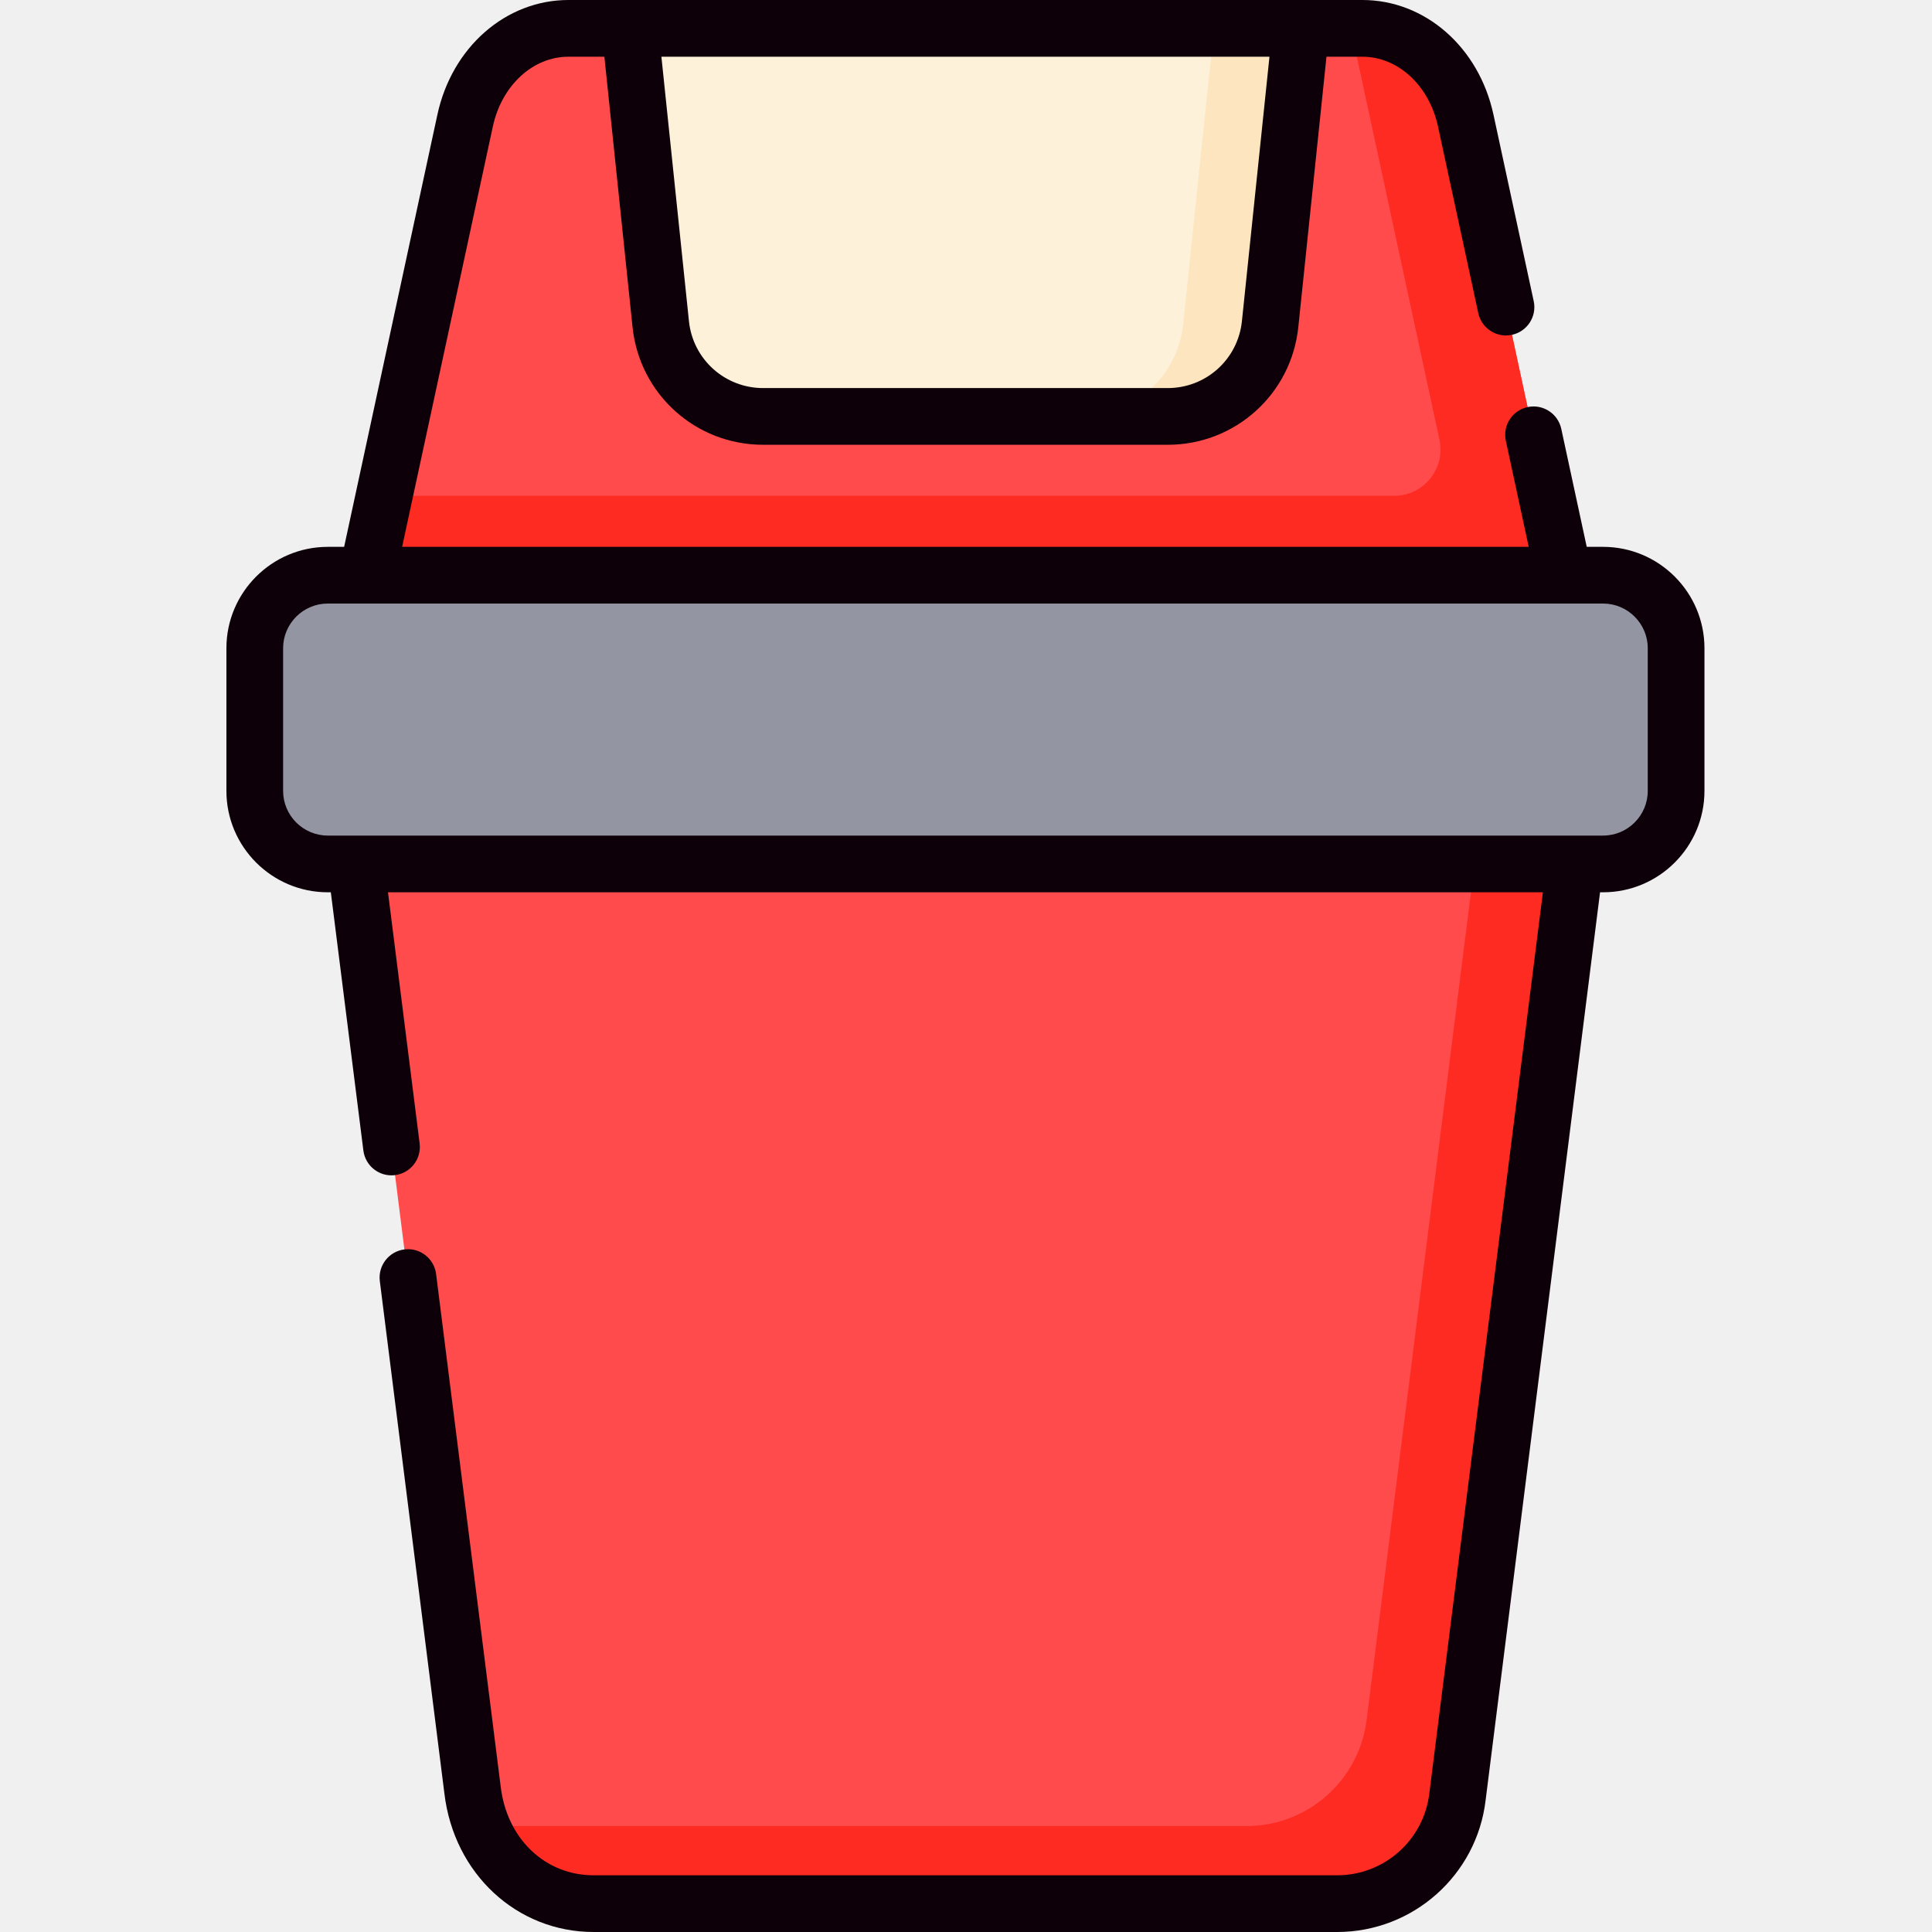
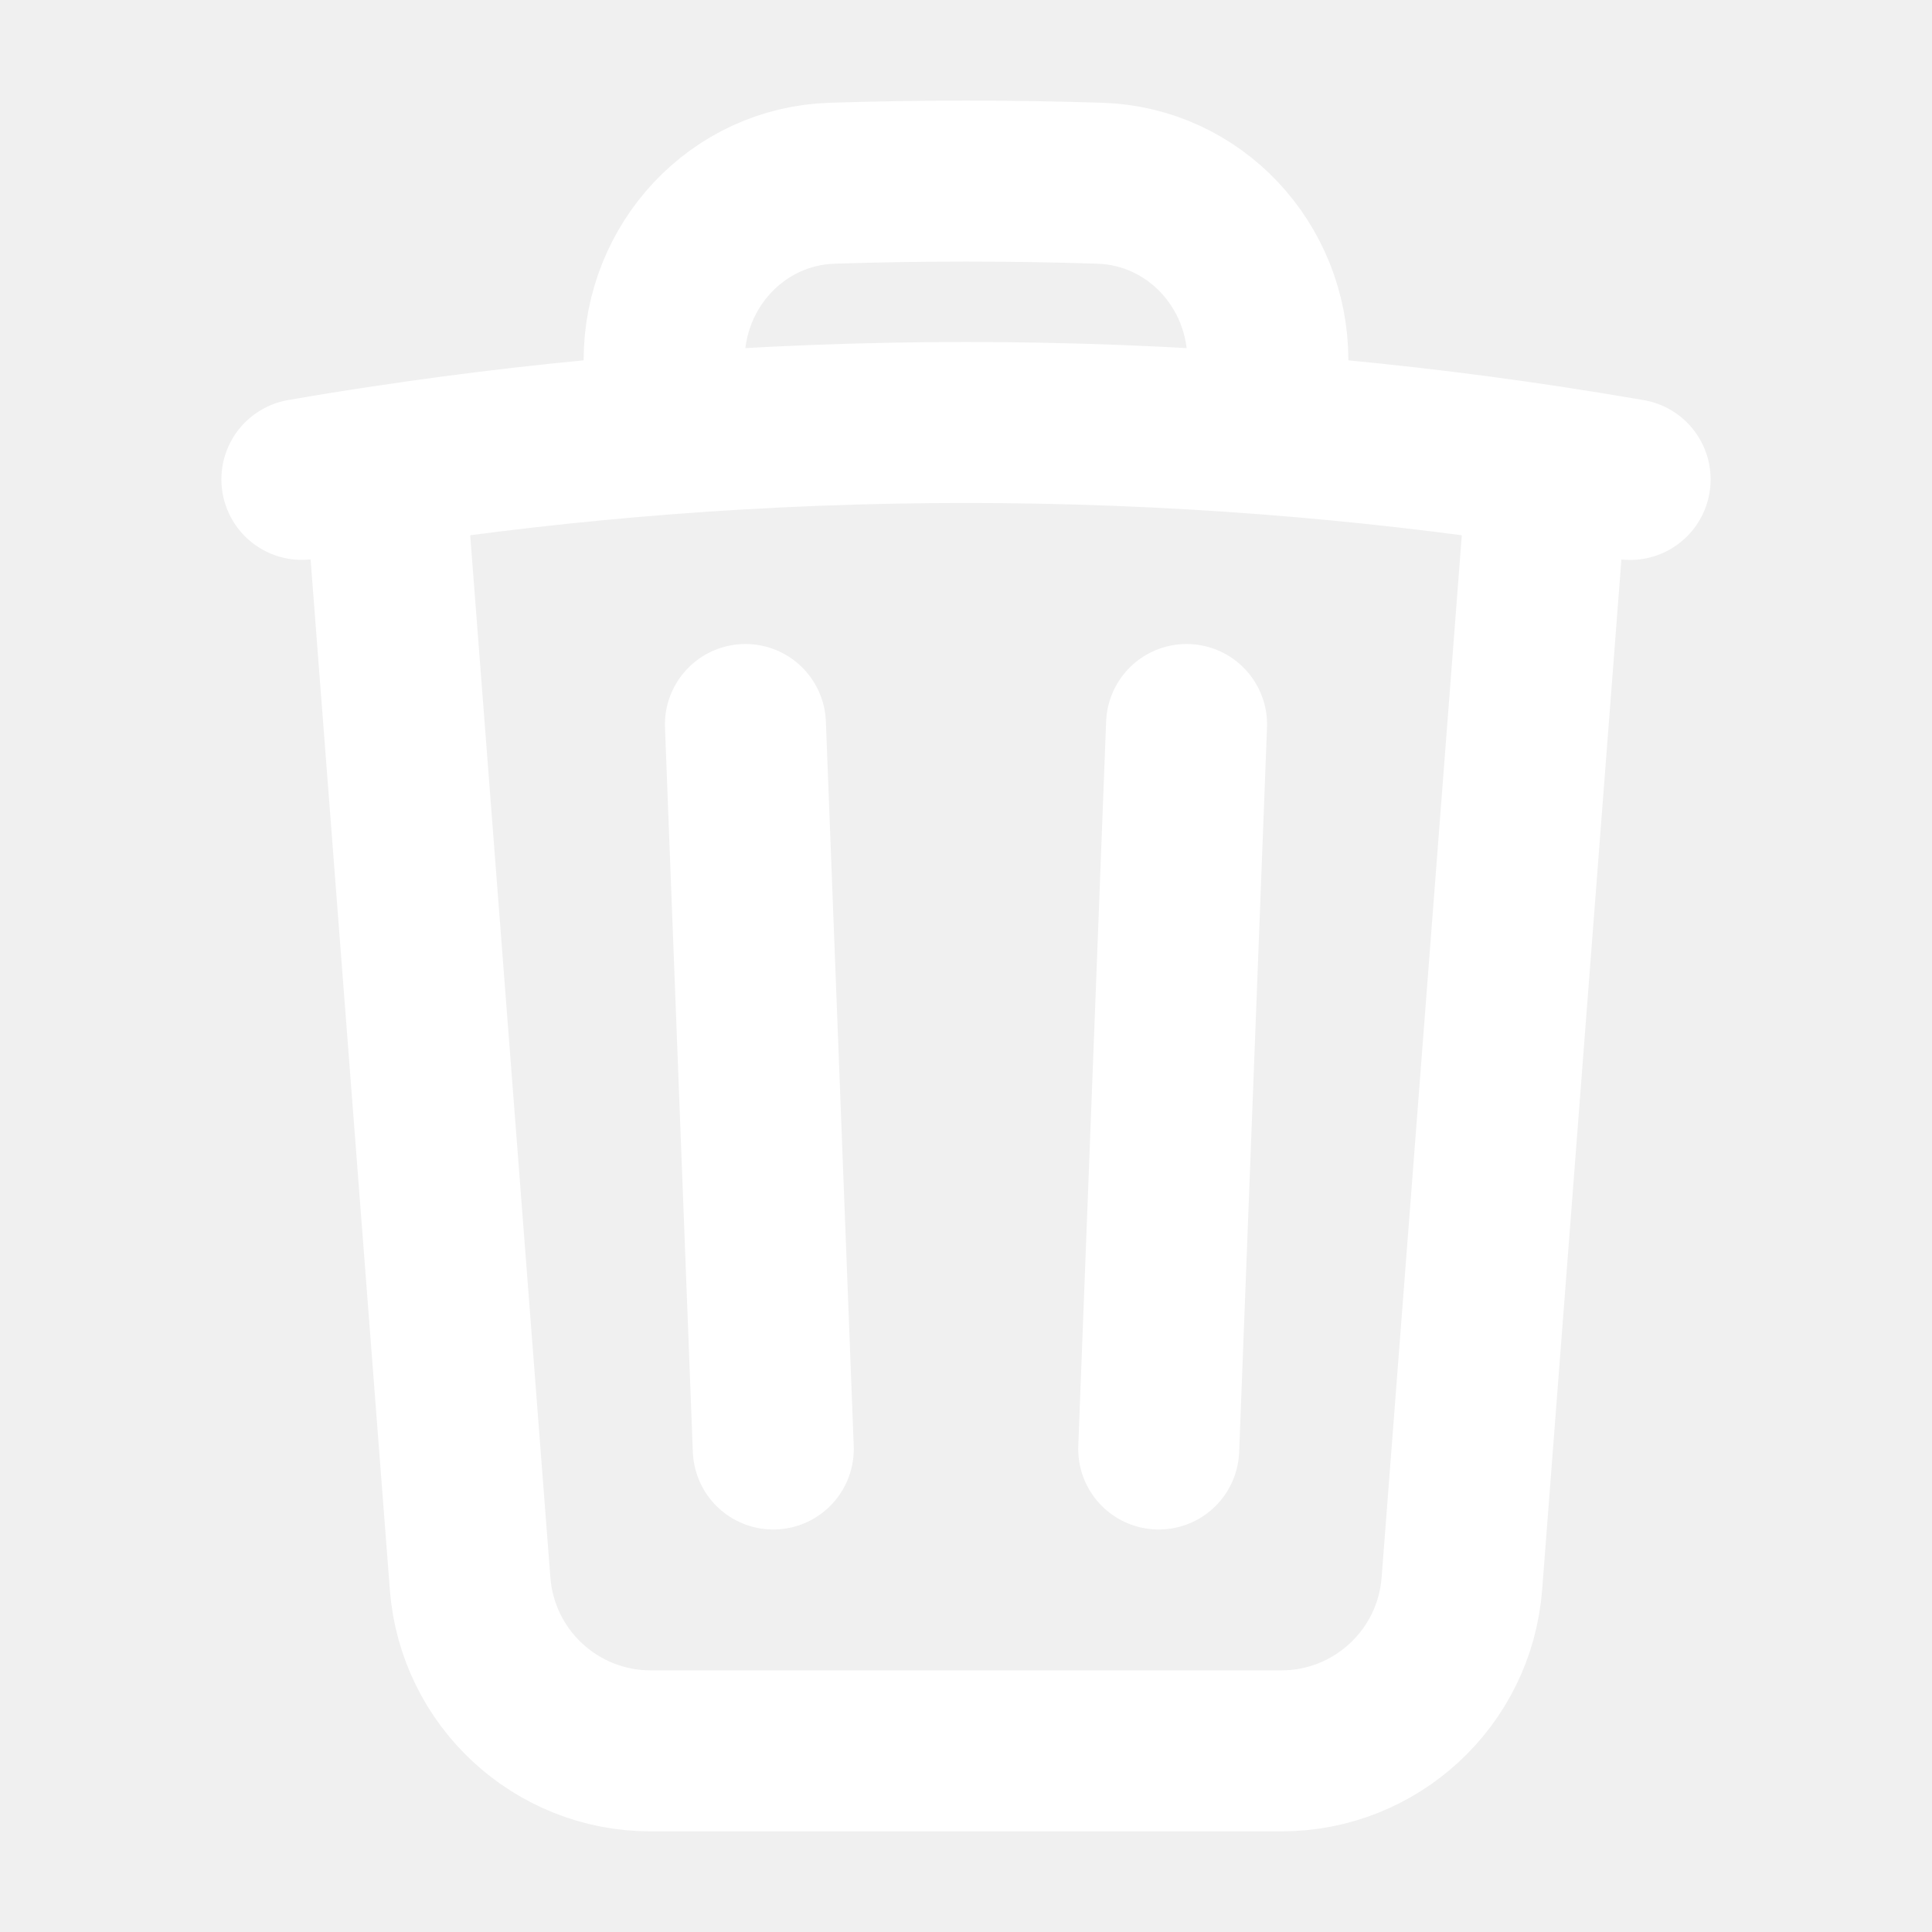
- <svg xmlns="http://www.w3.org/2000/svg" height="20px" viewBox="-60 0 512 512" width="20px">
-   <path d="m34.297 228.949 31.152 247.188c1.91 16.168 15.613 28.348 31.895 28.348h197.012c16.281 0 29.984-12.18 31.891-28.348l31.156-247.188zm0 0" fill="#ff4b4c" />
-   <path d="m357.406 228.949-31.16 247.184c-1.906 16.172-15.609 28.355-31.895 28.355h-197.004c-13.758 0-25.668-8.695-30.188-21.148 1.992.391 4.047.59 6.141.59h197.004c16.285 0 29.988-12.184 31.895-28.355l28.566-226.625zm0 0" fill="#fe2b23" />
-   <path d="m328.441 31.961c-3.098-14.355-14.406-24.445-27.391-24.445h-210.402c-12.984 0-24.289 10.09-27.387 24.445l-25.996 120.477h317.168zm0 0" fill="#ff4b4c" />
-   <path d="m354.441 152.441h-317.18l4.539-21.043h267.668c7.824 0 13.652-7.219 12.004-14.867l-22.781-105.605c-.25-1.164-.551-2.305-.922-3.406h3.277c12.984 0 24.297 10.09 27.391 24.445zm0 0" fill="#fe2b23" />
-   <path d="m364.832 228.949h-337.965c-10.688 0-19.352-8.664-19.352-19.352v-37.809c0-10.688 8.664-19.352 19.352-19.352h337.969c10.688 0 19.352 8.664 19.352 19.352v37.809c0 10.688-8.668 19.352-19.355 19.352zm0 0" fill="#9395a3" />
-   <path d="m195.852 7.516h-88.91l8.164 78.379c1.445 13.902 13.164 24.461 27.145 24.461h107.203c13.977 0 25.695-10.559 27.145-24.461l8.164-78.379zm0 0" fill="#fef1da" />
-   <path d="m284.766 7.52-8.168 78.371c-1.453 13.906-13.164 24.469-27.145 24.469h-23.043c13.977 0 25.691-10.562 27.145-24.469l8.164-78.371zm0 0" fill="#fde6bf" />
-   <path d="m364.832 144.922h-4.332l-6.746-31.277c-.875-4.055-4.875-6.637-8.934-5.762-4.055.875-6.637 4.875-5.758 8.934l6.062 28.105h-298.551l24.031-111.371c2.352-10.906 10.594-18.52 20.043-18.52h9.52l7.461 71.641c1.852 17.789 16.734 31.199 34.617 31.199h107.203c17.887 0 32.77-13.41 34.621-31.199l7.461-71.641h9.52c9.445 0 17.691 7.613 20.043 18.52l10.664 49.418c.875 4.055 4.875 6.641 8.93 5.762 4.059-.875 6.637-4.875 5.762-8.93l-10.664-49.422c-3.859-17.887-18.141-30.379-34.734-30.379h-210.402c-16.59 0-30.875 12.492-34.734 30.379l-24.715 114.543h-4.332c-14.816 0-26.867 12.055-26.867 26.867v37.809c0 14.816 12.055 26.867 26.867 26.867h.805l8.625 68.438c.52 4.117 4.277 7.043 8.395 6.516 4.117-.52 7.035-4.277 6.516-8.395l-8.387-66.559h306.062l-30.098 238.789c-1.461 12.383-11.961 21.719-24.43 21.719h-197.012c-12.871 0-23.008-9.648-24.656-23.52l-17.117-135.828c-.52-4.117-4.277-7.043-8.395-6.516-4.117.52-7.035 4.277-6.52 8.395l17.113 135.777c2.527 21.277 19.172 36.719 39.574 36.719h197.012c20.082 0 37.004-15.039 39.348-34.926l30.328-240.609h.805c14.812 0 26.863-12.055 26.863-26.867v-37.809c0-14.812-12.051-26.867-26.867-26.867zm-88.41-129.895-7.301 70.086c-1.051 10.109-9.508 17.73-19.672 17.73h-107.203c-10.16 0-18.617-7.621-19.668-17.73l-7.301-70.086zm100.25 194.57c0 6.527-5.312 11.84-11.84 11.84h-337.965c-6.527 0-11.84-5.312-11.84-11.84v-37.809c0-6.527 5.312-11.84 11.84-11.84h337.965c6.527 0 11.84 5.312 11.84 11.84zm0 0" fill="#0d0008" />
+ <svg xmlns="http://www.w3.org/2000/svg" fill="none" height="20px" width="20px" viewBox="0 0 24 24" stroke-width="2" stroke="#fff" class="size-6">
+   <path stroke-linecap="round" stroke-linejoin="round" d="m14.74 9-.346 9m-4.788 0L9.26 9m9.968-3.21c.342.052.682.107 1.022.166m-1.022-.165L18.16 19.673a2.25 2.25 0 0 1-2.244 2.077H8.084a2.25 2.25 0 0 1-2.244-2.077L4.772 5.79m14.456 0a48.108 48.108 0 0 0-3.478-.397m-12 .562c.34-.059.68-.114 1.022-.165m0 0a48.11 48.11 0 0 1 3.478-.397m7.5 0v-.916c0-1.18-.91-2.164-2.09-2.201a51.964 51.964 0 0 0-3.32 0c-1.18.037-2.09 1.022-2.09 2.201v.916m7.5 0a48.667 48.667 0 0 0-7.5 0" />
</svg>
